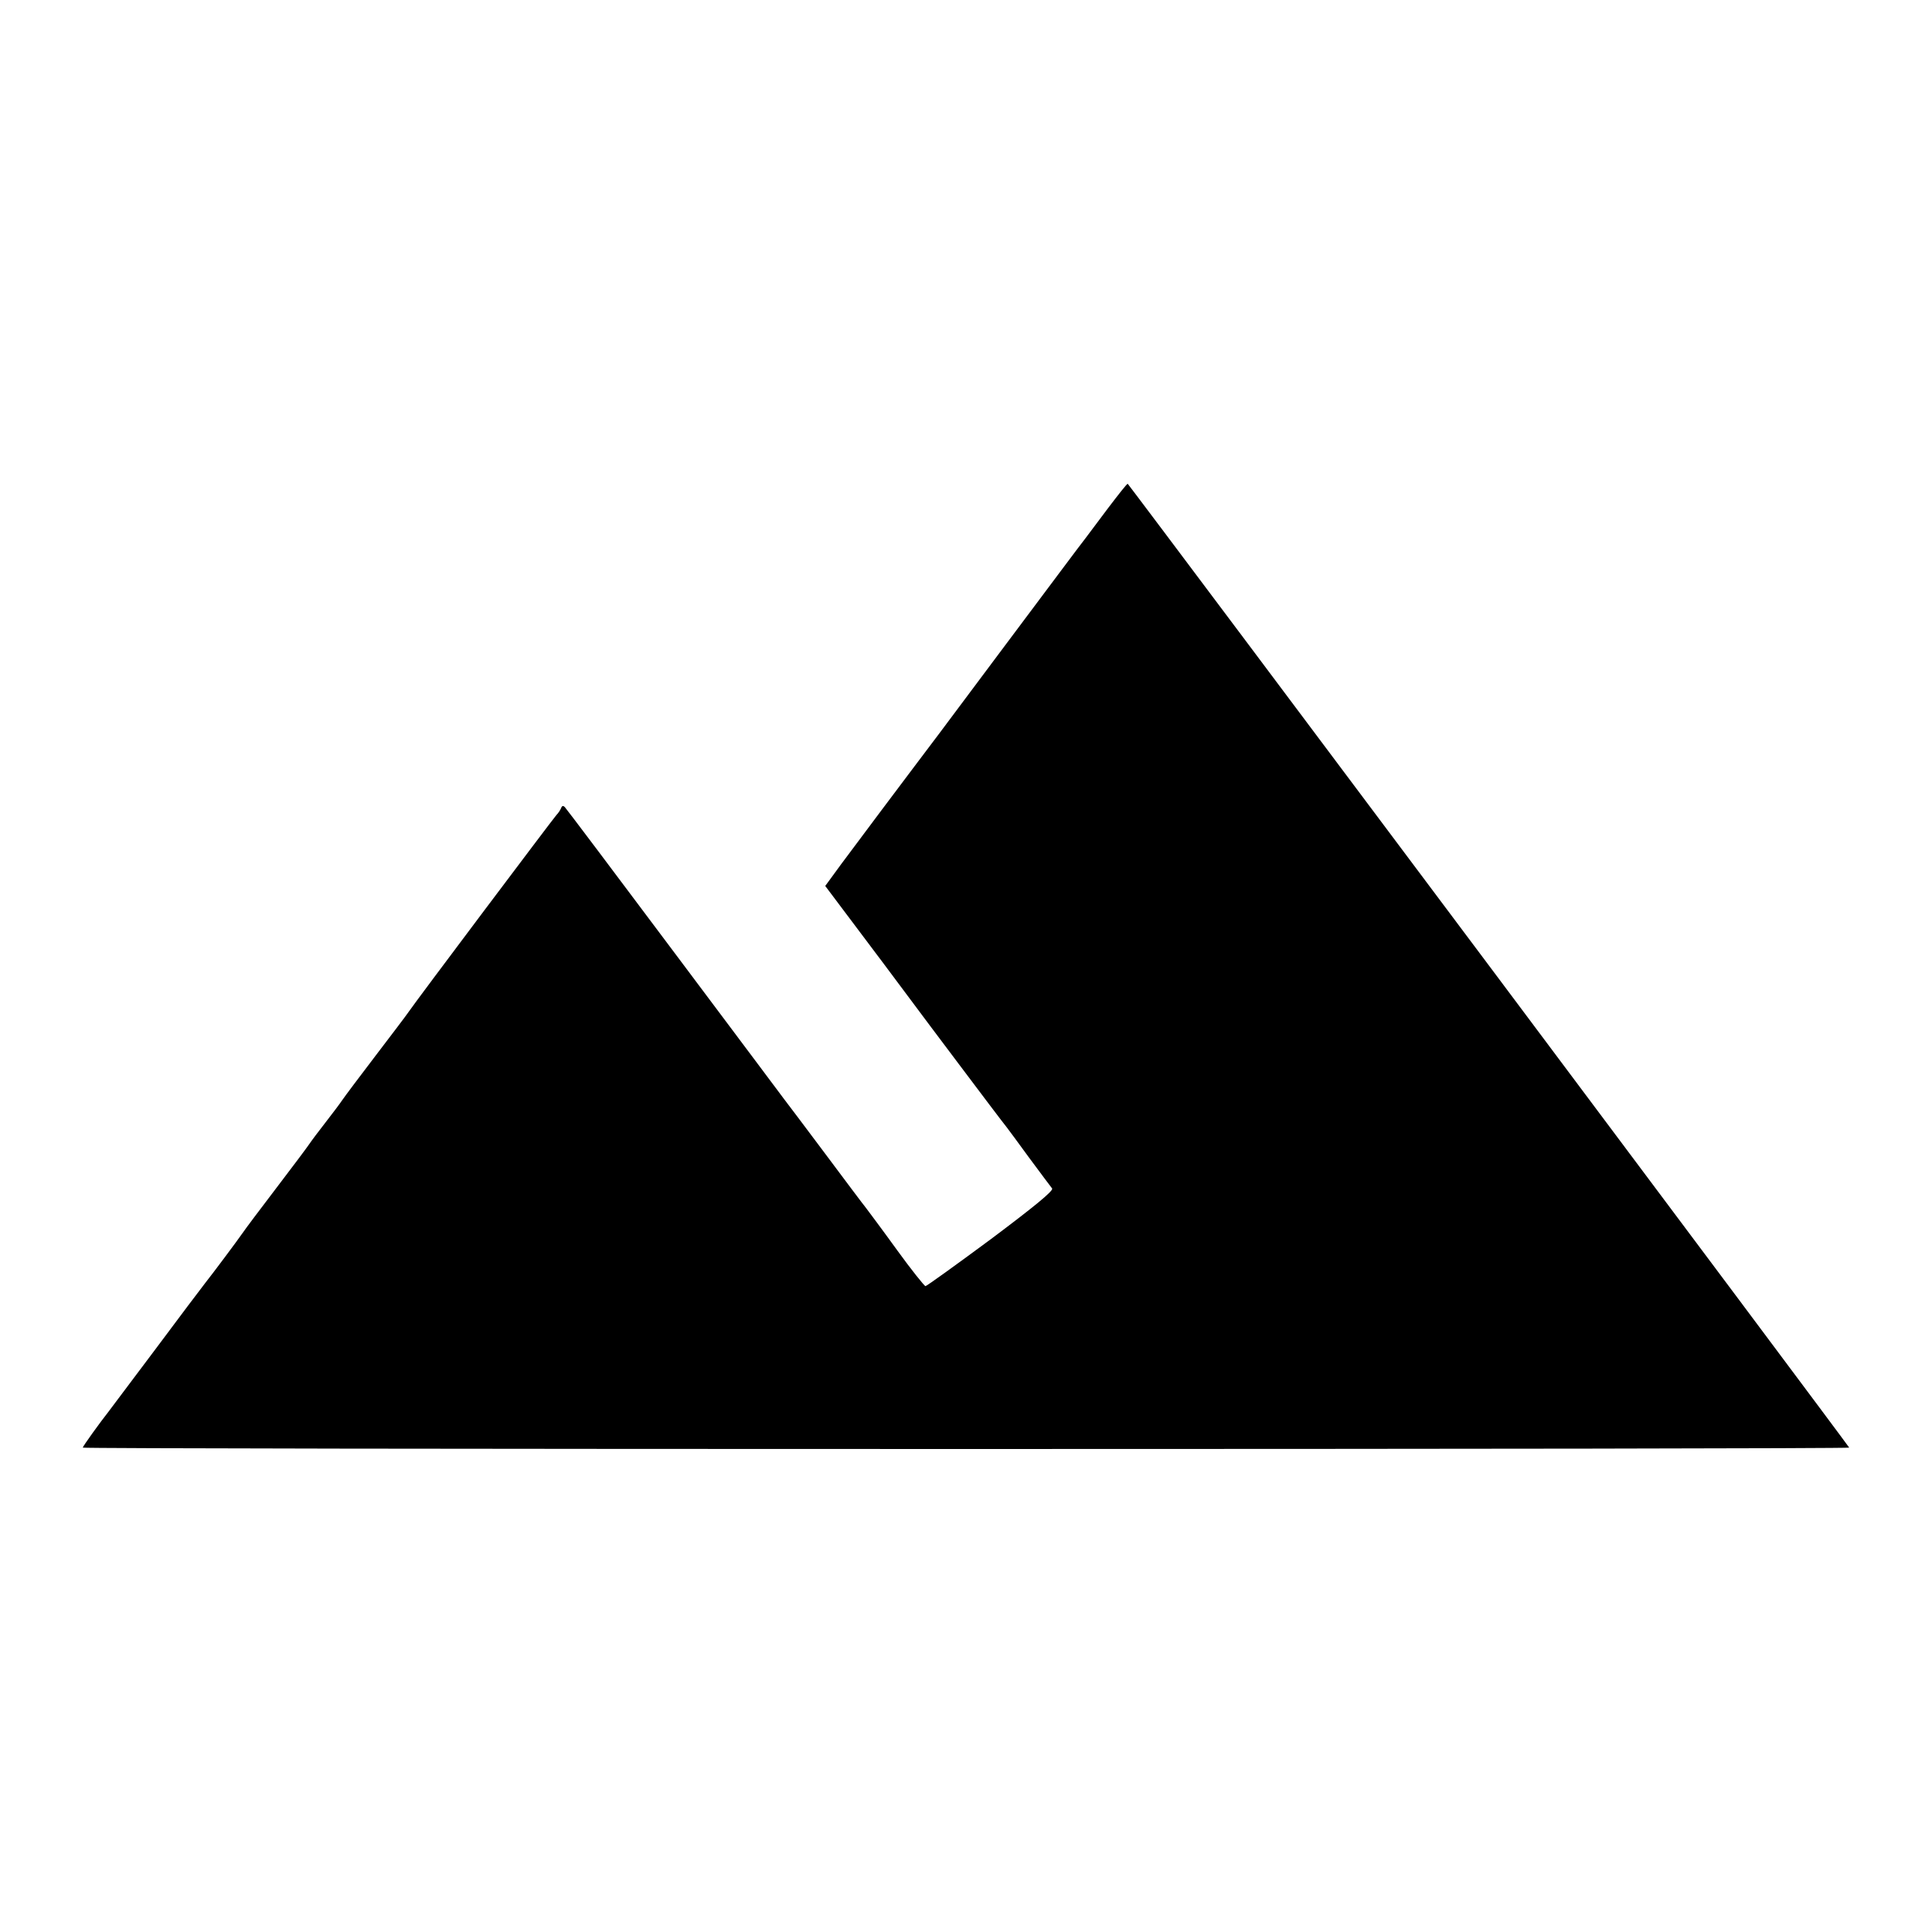
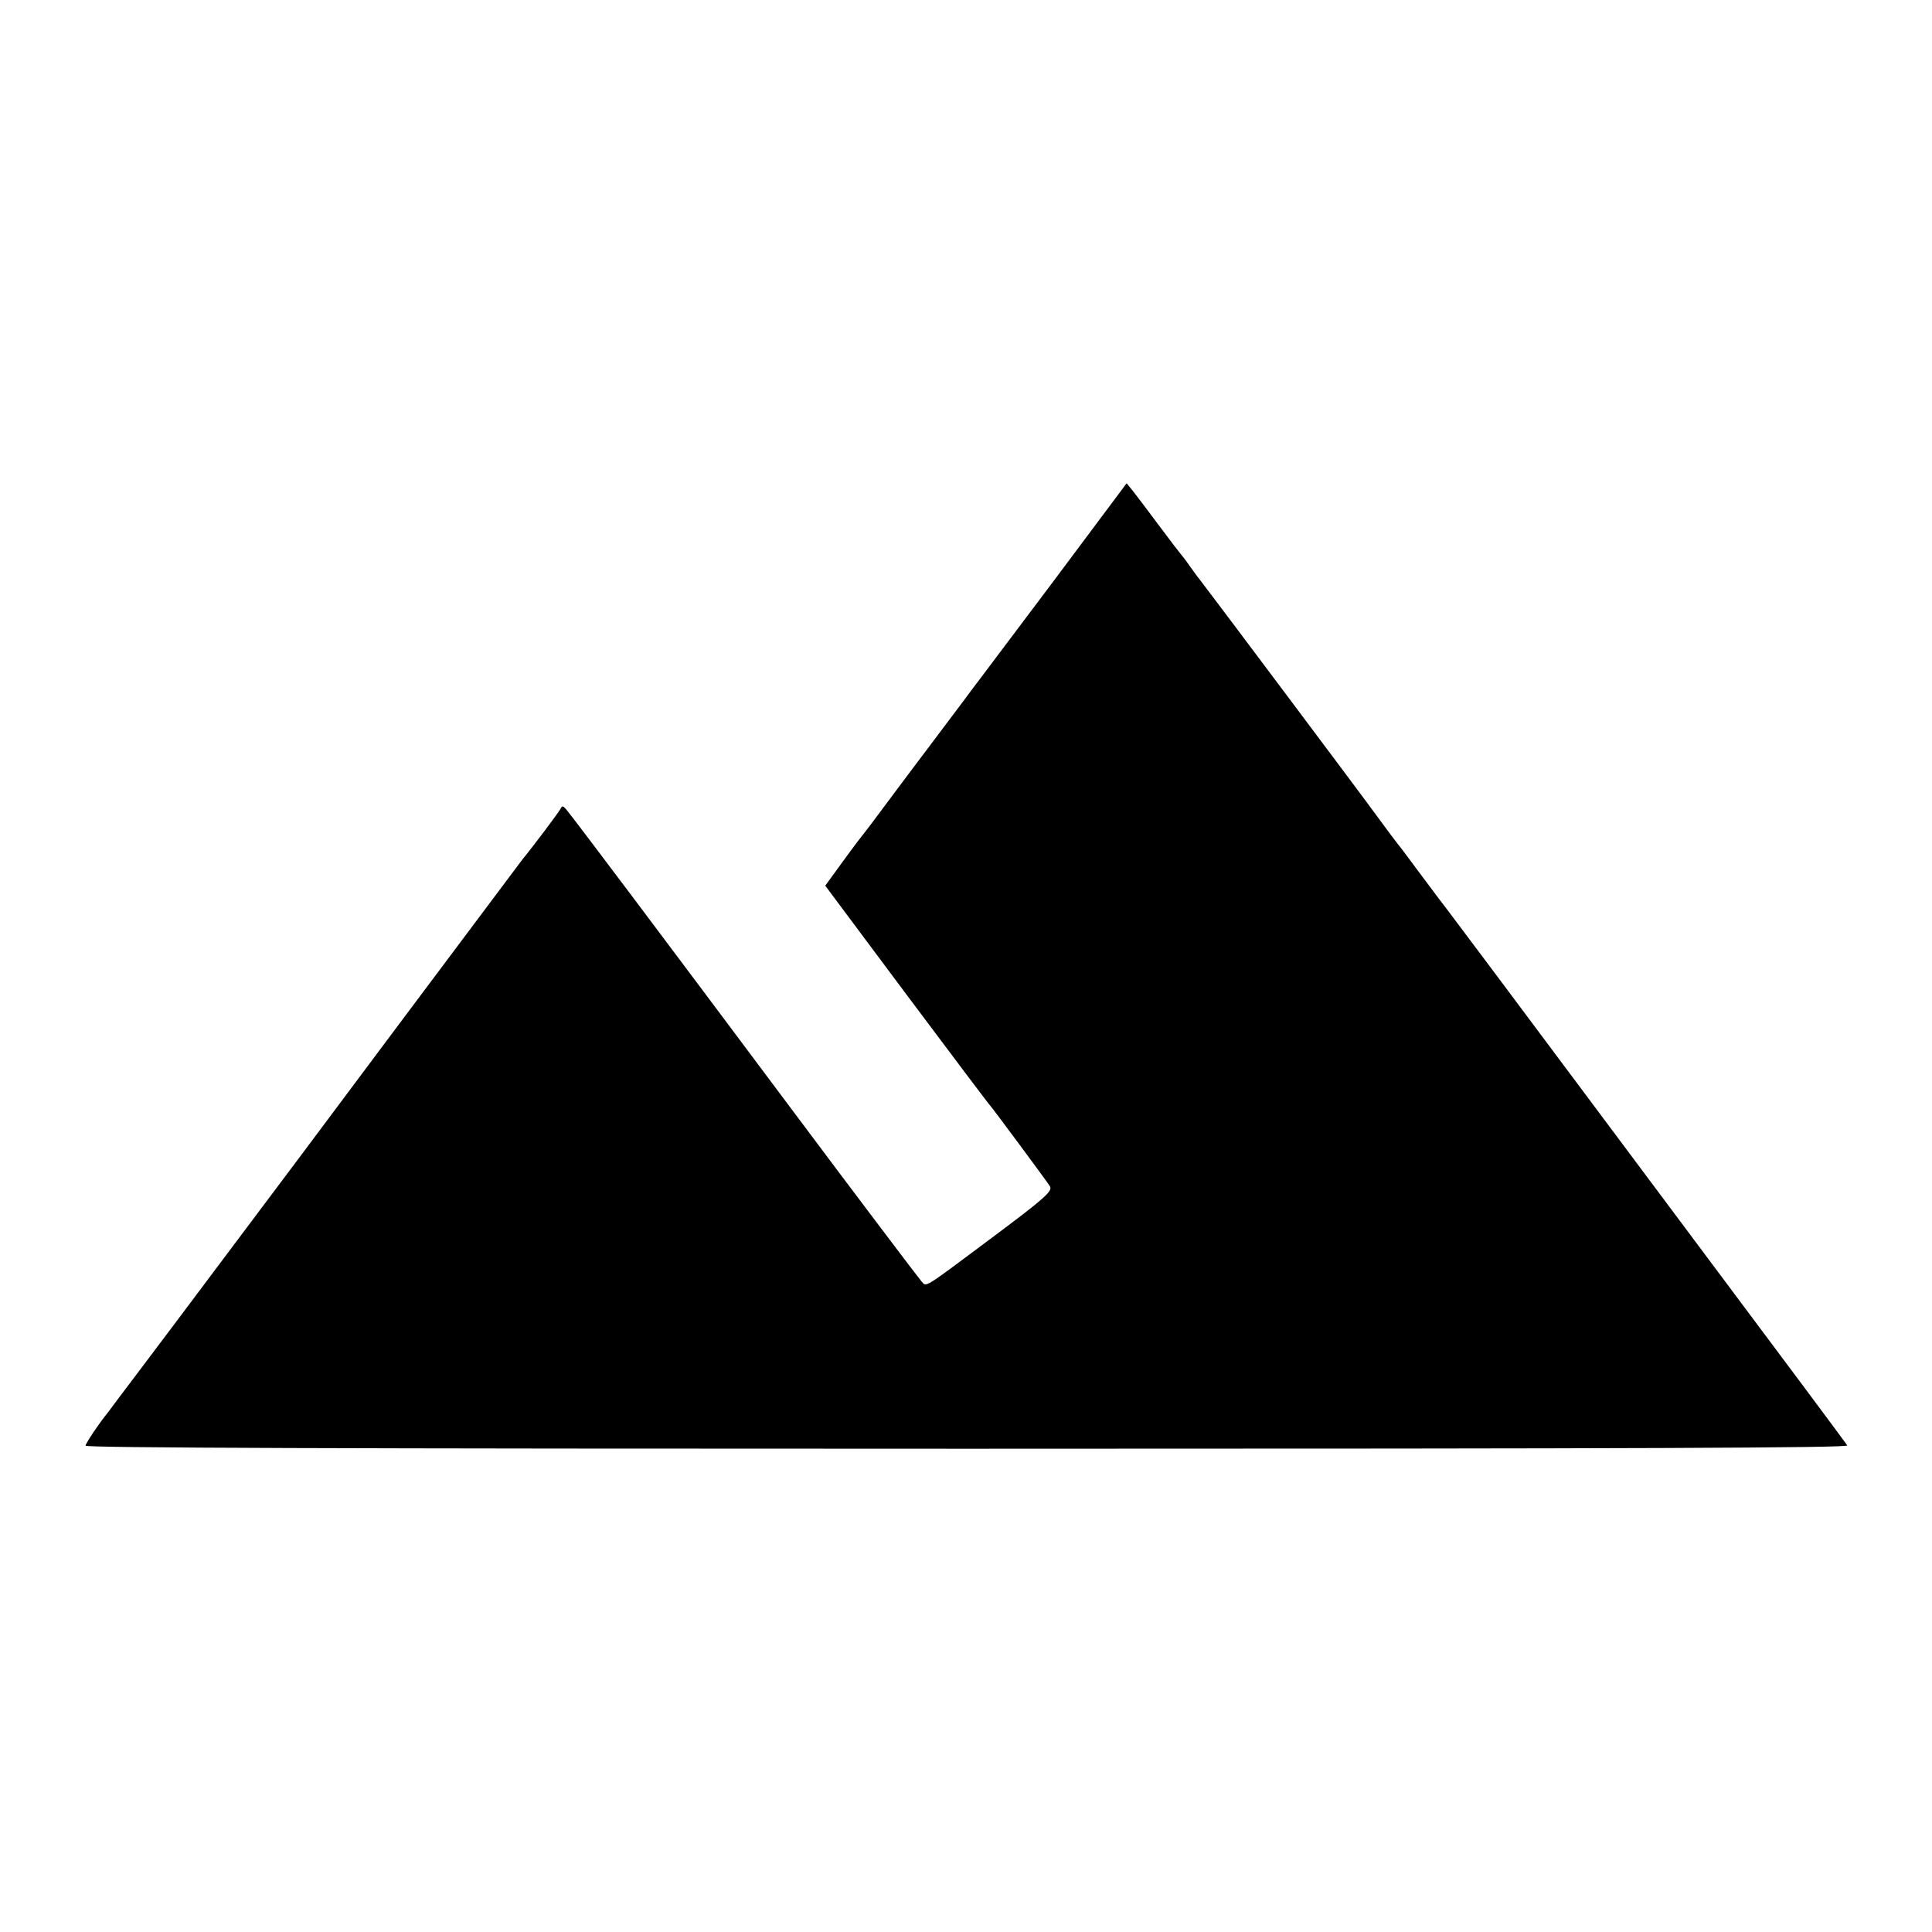
- <svg xmlns="http://www.w3.org/2000/svg" height="700pt" preserveAspectRatio="xMidYMid meet" viewBox="0 0 700 700" width="700pt">
-   <path d="m4014 5158c-38-51-74-99-81-108-7-8-148-197-315-420-166-223-306-409-311-415-14-18-202-269-260-347l-57-78 212-282c116-156 237-317 268-358s82-109 113-150 60-79 65-85c4-5 41-55 81-110 41-55 78-105 83-111 6-8-65-66-221-183-127-94-234-171-238-171-4 1-51 59-103 131s-103 140-112 152c-10 12-78 103-152 202s-139 185-143 190c-4 6-183 244-397 530s-394 525-399 530c-6 7-11 6-14-3-3-7-10-18-17-25-11-12-506-670-536-714-8-12-62-83-120-159s-112-148-120-160-35-48-60-80-52-68-60-80-62-84-120-160-112-148-120-160c-20-29-109-148-136-182-12-15-94-124-182-242-89-118-165-220-169-225-30-38-93-125-93-130 0-3 1440-5 3200-5s3200 2 3200 5c0 4-2587 3460-2614 3492-2 2-34-39-72-89z" transform="matrix(.1 0 0 -.1 0 700)" />
+ <svg xmlns="http://www.w3.org/2000/svg" version="1" width="933.333" height="933.333" viewBox="0 0 700 700">
+   <path d="M381.9 210.3c-14.5 19.3-26.9 35.8-27.6 36.7-.6.8-2.7 3.5-4.5 6-1.9 2.5-7.4 9.9-12.4 16.5s-12.4 16.5-16.5 22-7.6 10.2-7.9 10.5c-.3.3-3.6 4.6-7.3 9.7l-6.7 9.2 29.7 39.8c16.4 21.9 30 40 30.4 40.3.6.6 20.2 27 21.3 28.8 1.1 1.7-1.8 4.3-20.4 18.2-26.1 19.5-24.2 18.3-26.1 16.3-.9-1-22.8-29.9-48.5-64.3-44.1-59-77.2-103.1-80.3-106.8-.9-1.1-1.5-1.3-1.8-.5-.3.9-10 13.8-14.1 18.8-.4.5-20.3 27.1-44.2 59-23.8 31.9-52.6 70.4-64 85.5-11.3 15.1-25.2 33.6-30.8 41-5.6 7.4-10.5 13.9-10.9 14.5-3.5 4.3-8.3 11.5-8.3 12.3 0 .8 91.6 1.1 319.5 1.1 247.2 0 319.4-.3 318.8-1.2-.4-.7-25.3-34.1-55.3-74.2-30-40.2-62.3-83.4-71.7-96-9.5-12.7-17.6-23.5-18-24-.5-.6-4.2-5.5-8.3-11-4.1-5.5-7.8-10.5-8.2-11-1.2-1.4-6-7.8-8.3-11-4.9-6.8-63.7-85.2-64.8-86.5-.7-.8-2.3-3.1-3.7-5-1.3-1.9-2.7-3.7-3-4-.3-.3-3.9-5-8-10.5s-8.4-11.2-9.6-12.7l-2.2-2.7-26.3 35.2z" />
</svg>
